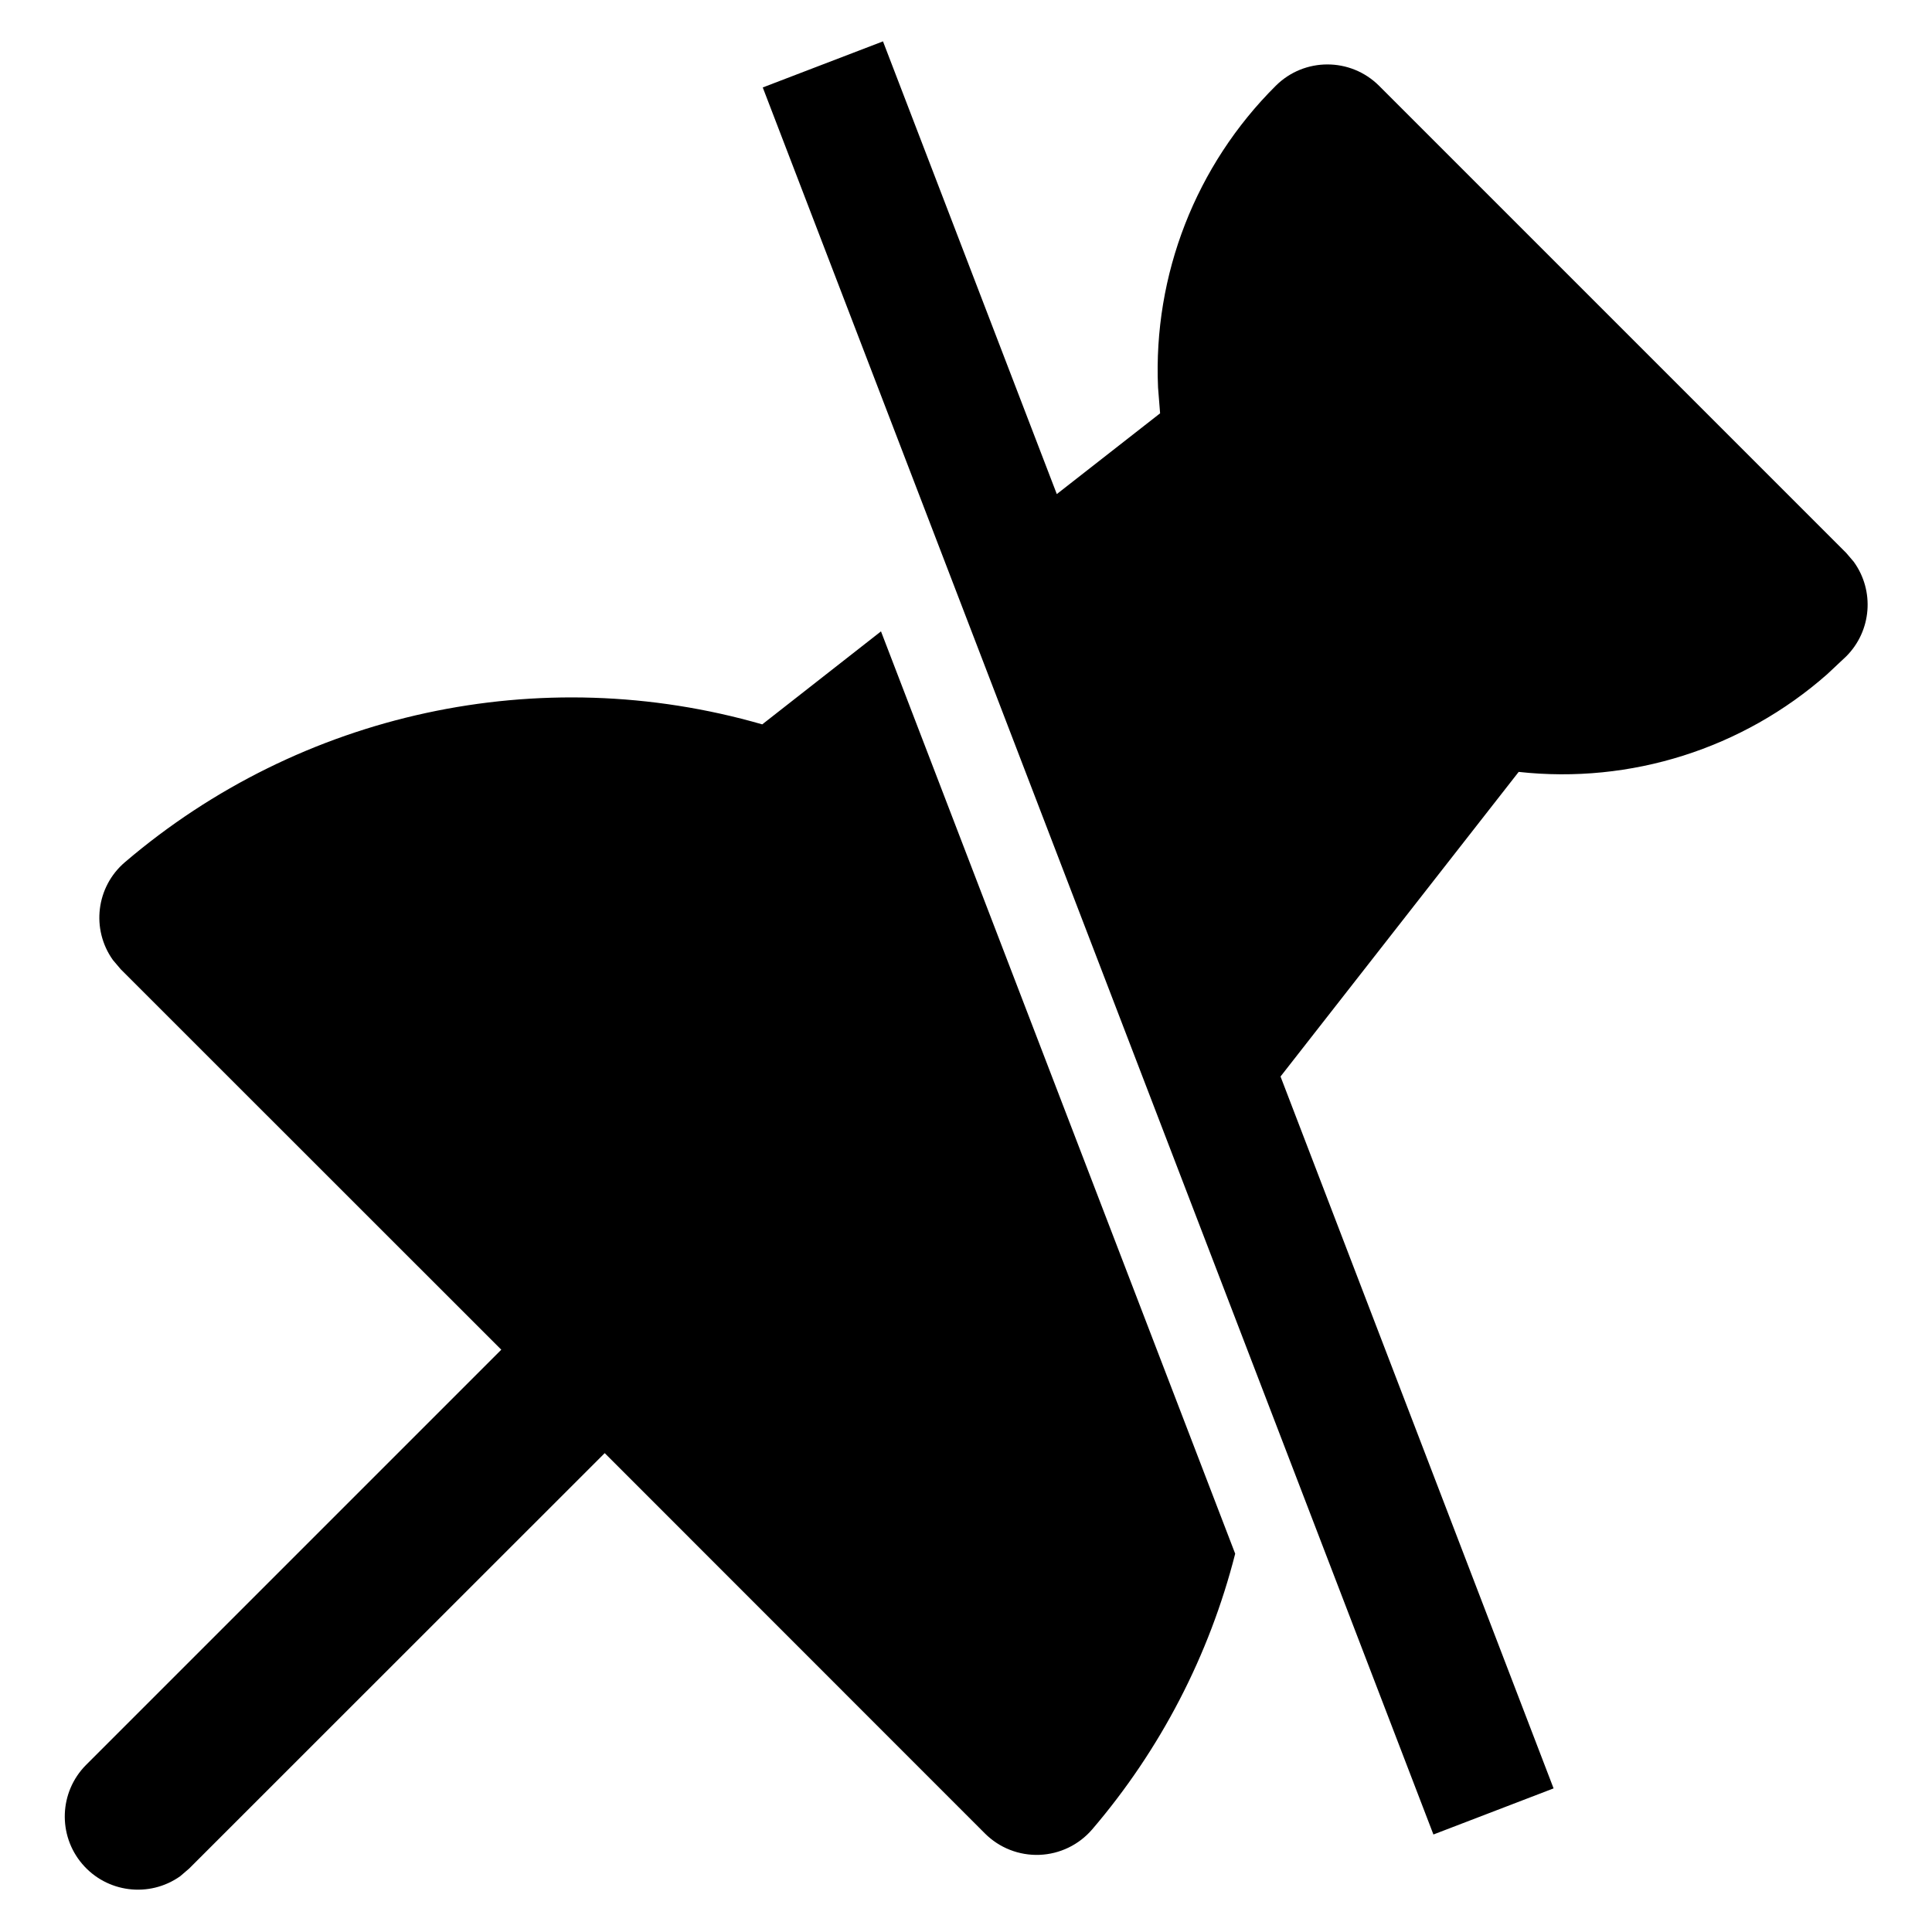
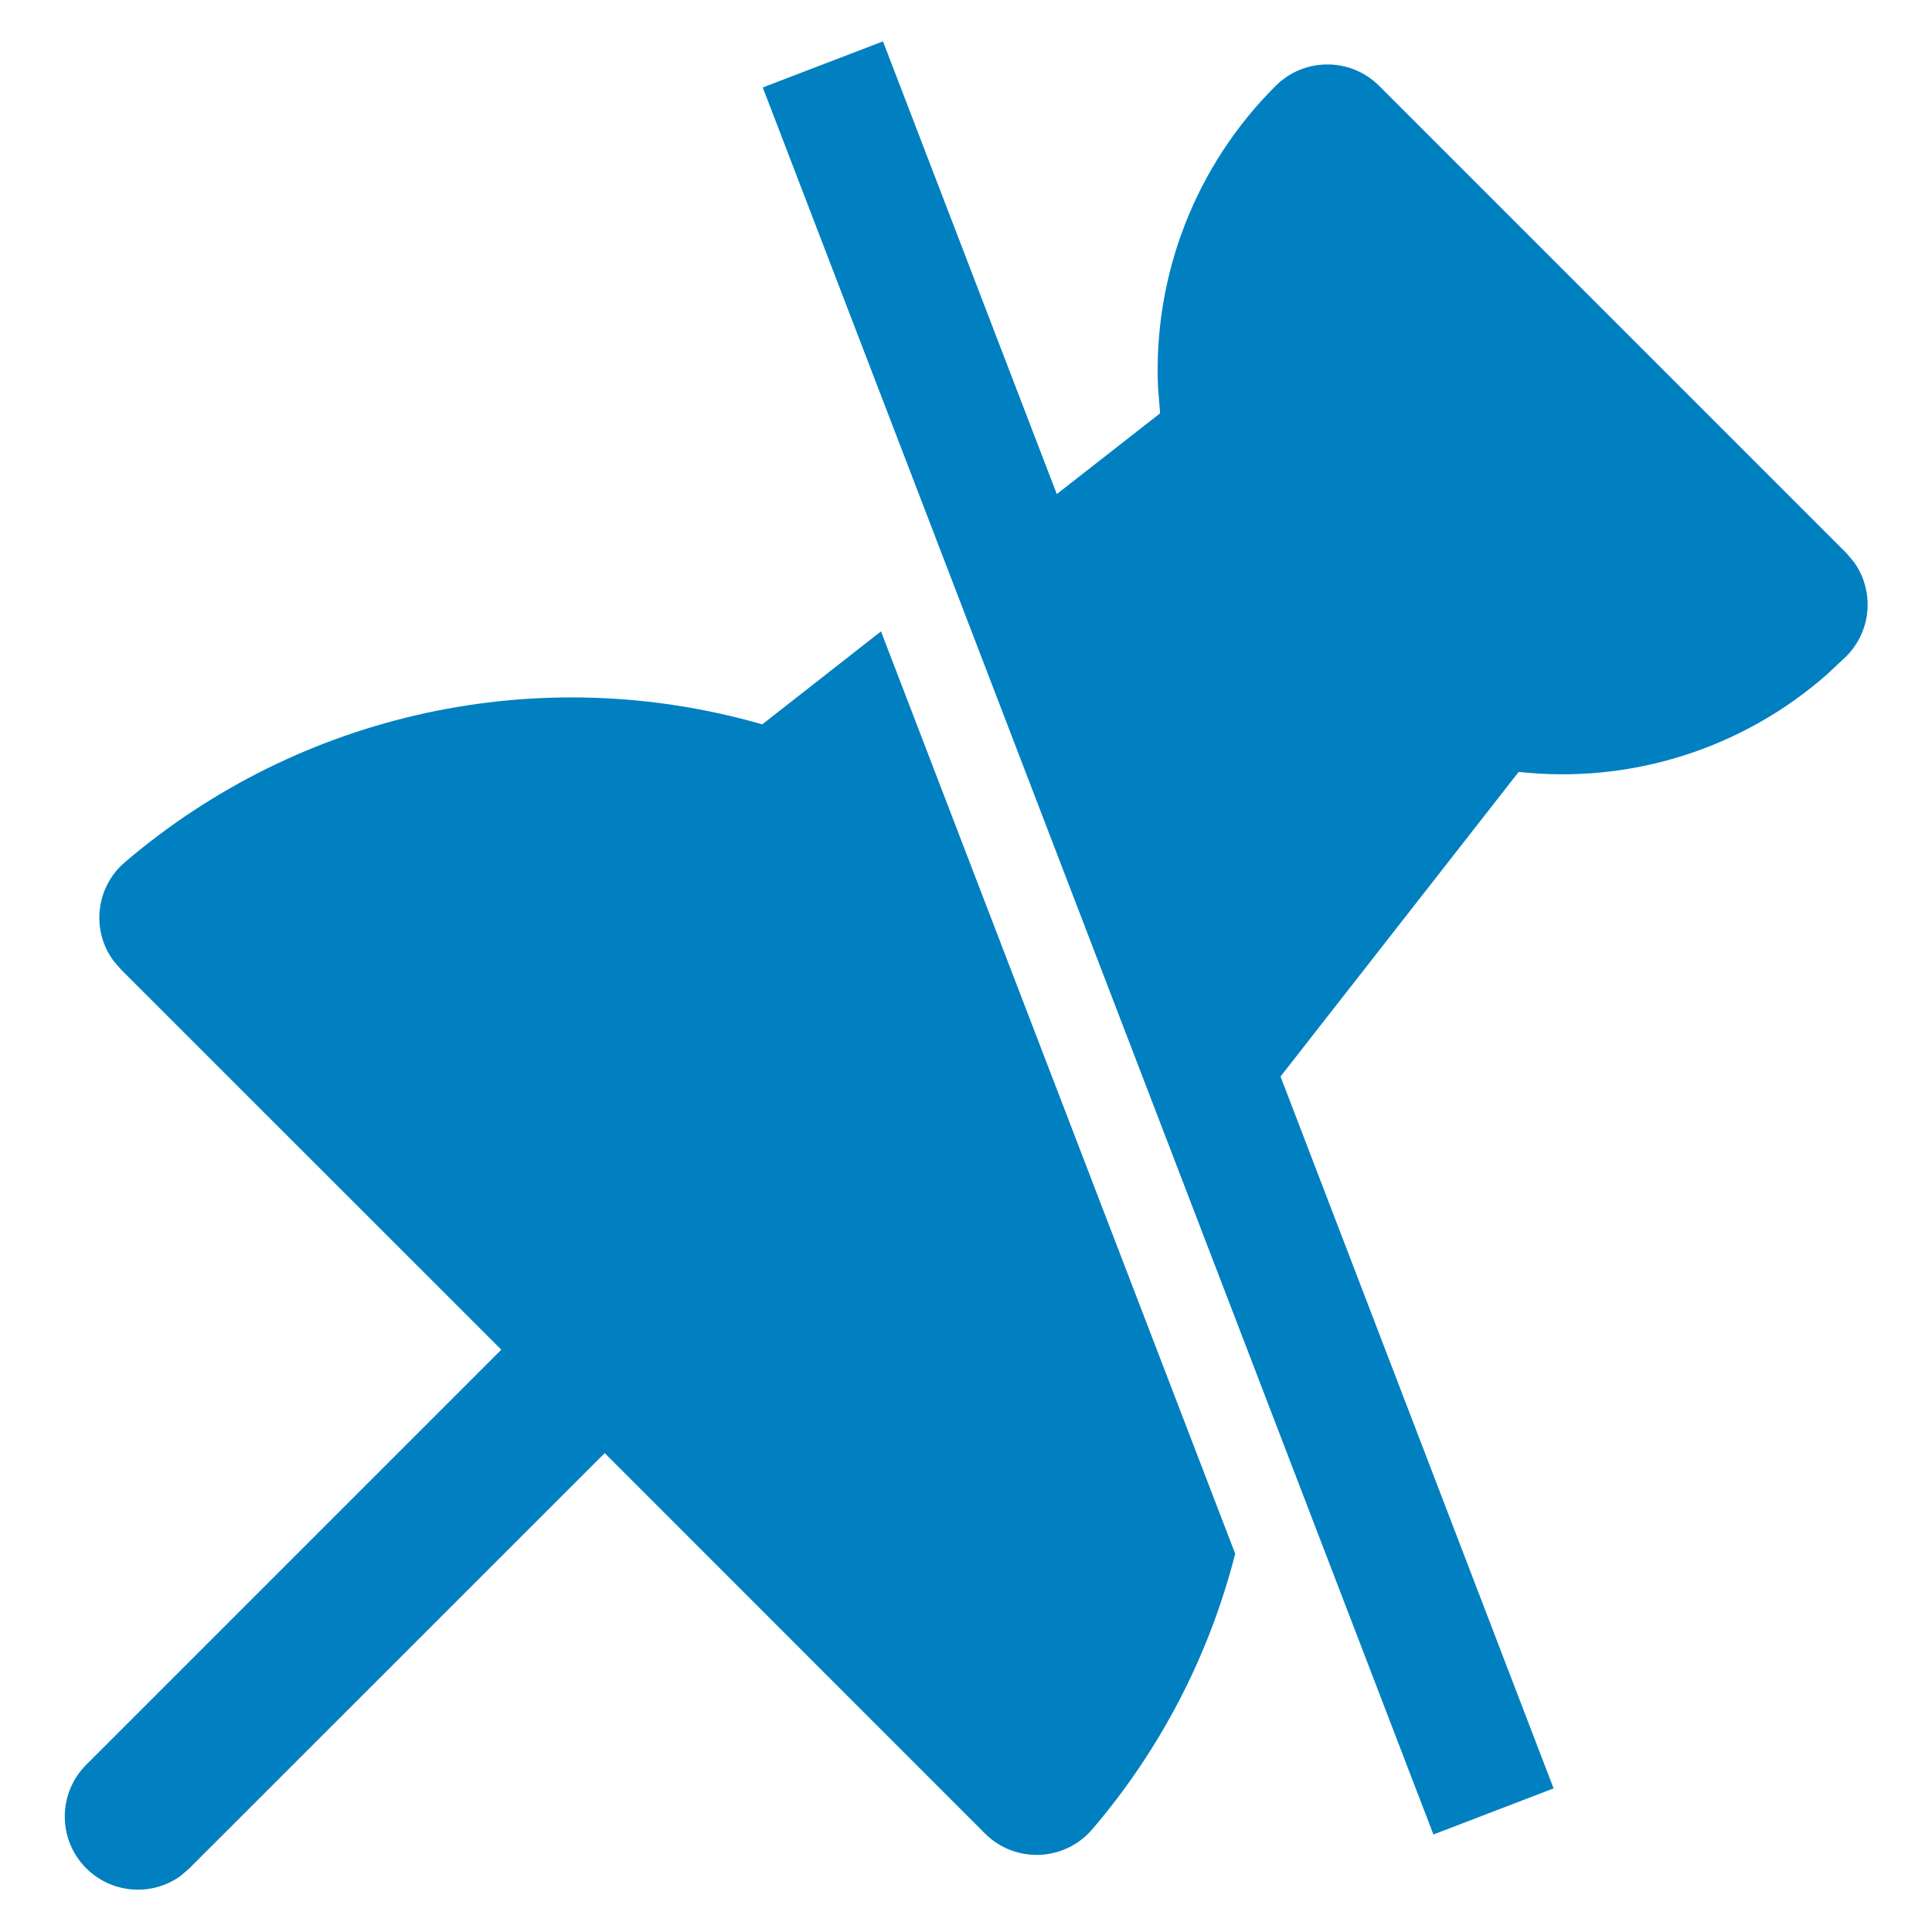
- <svg xmlns="http://www.w3.org/2000/svg" class="icon" style="width: 1em;height: 1em;vertical-align: middle;fill: currentColor;overflow: hidden;" viewBox="0 0 1024 1024" version="1.1" p-id="3445" data-spm-anchor-id="a313x.search_index.i1.i0.26233a81BulRCF">
+ <svg xmlns="http://www.w3.org/2000/svg" class="icon" style="width: 1em;height: 1em;vertical-align: middle;fill: #0080c0;overflow: hidden;" viewBox="0 0 1024 1024" version="1.1" p-id="3445" data-spm-anchor-id="a313x.search_index.i1.i0.26233a81BulRCF">
  <path d="M466.944 334.643l-62.942 49.289A364.544 364.544 0 0 0 66.219 456.977a38.639 38.639 0 0 0-6.349 51.883l4.164 4.915 201.66 201.591-220.16 220.16a38.775 38.775 0 0 0 49.971 58.914l4.779-4.096 220.228-220.16 201.523 201.591a38.775 38.775 0 0 0 56.866-2.185 362.223 362.223 0 0 0 75.776-146.091L466.944 334.643zM468.036 21.914l-63.761 24.439 355.465 925.969 63.693-24.439-144.725-377.31 126.225-161.451a212.105 212.105 0 0 0 163.567-51.814l10.035-9.421a38.775 38.775 0 0 0 3.959-50.176l-3.959-4.642L730.931 45.466a38.775 38.775 0 0 0-54.75 0 212.309 212.309 0 0 0-62.396 159.881l1.092 13.722-54.75 42.803L467.968 21.845z" p-id="3446" />
</svg>
